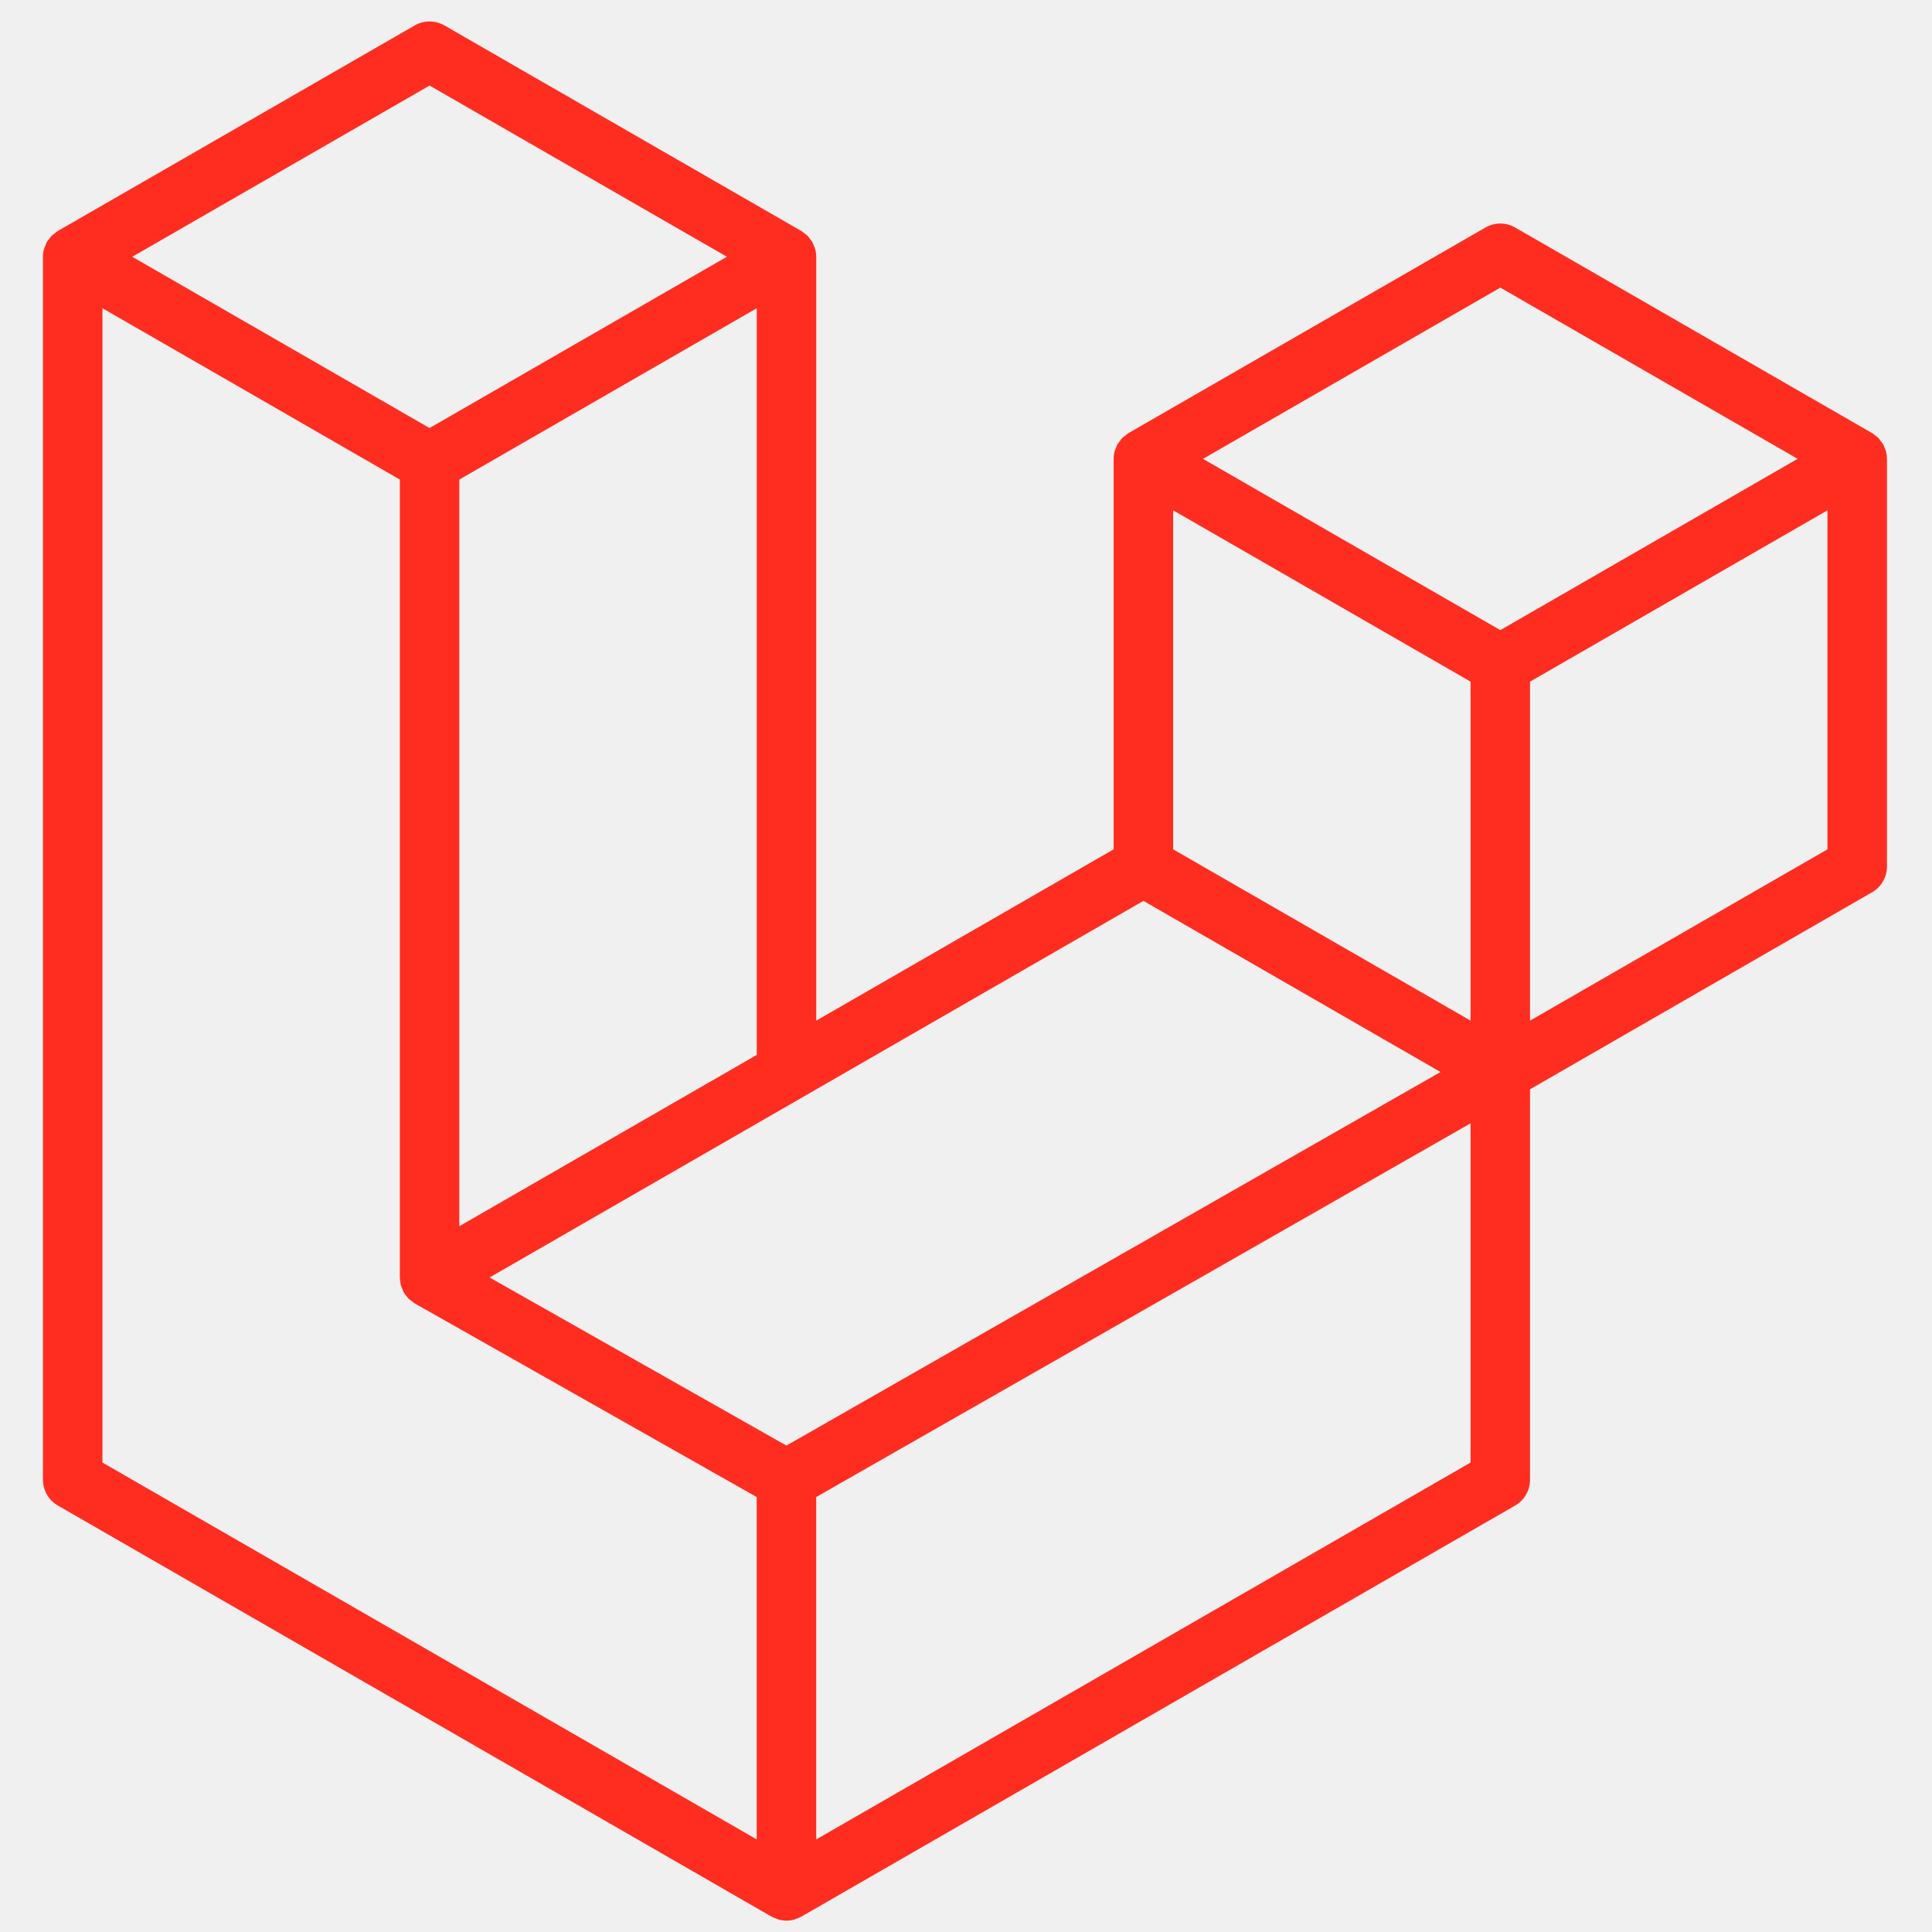
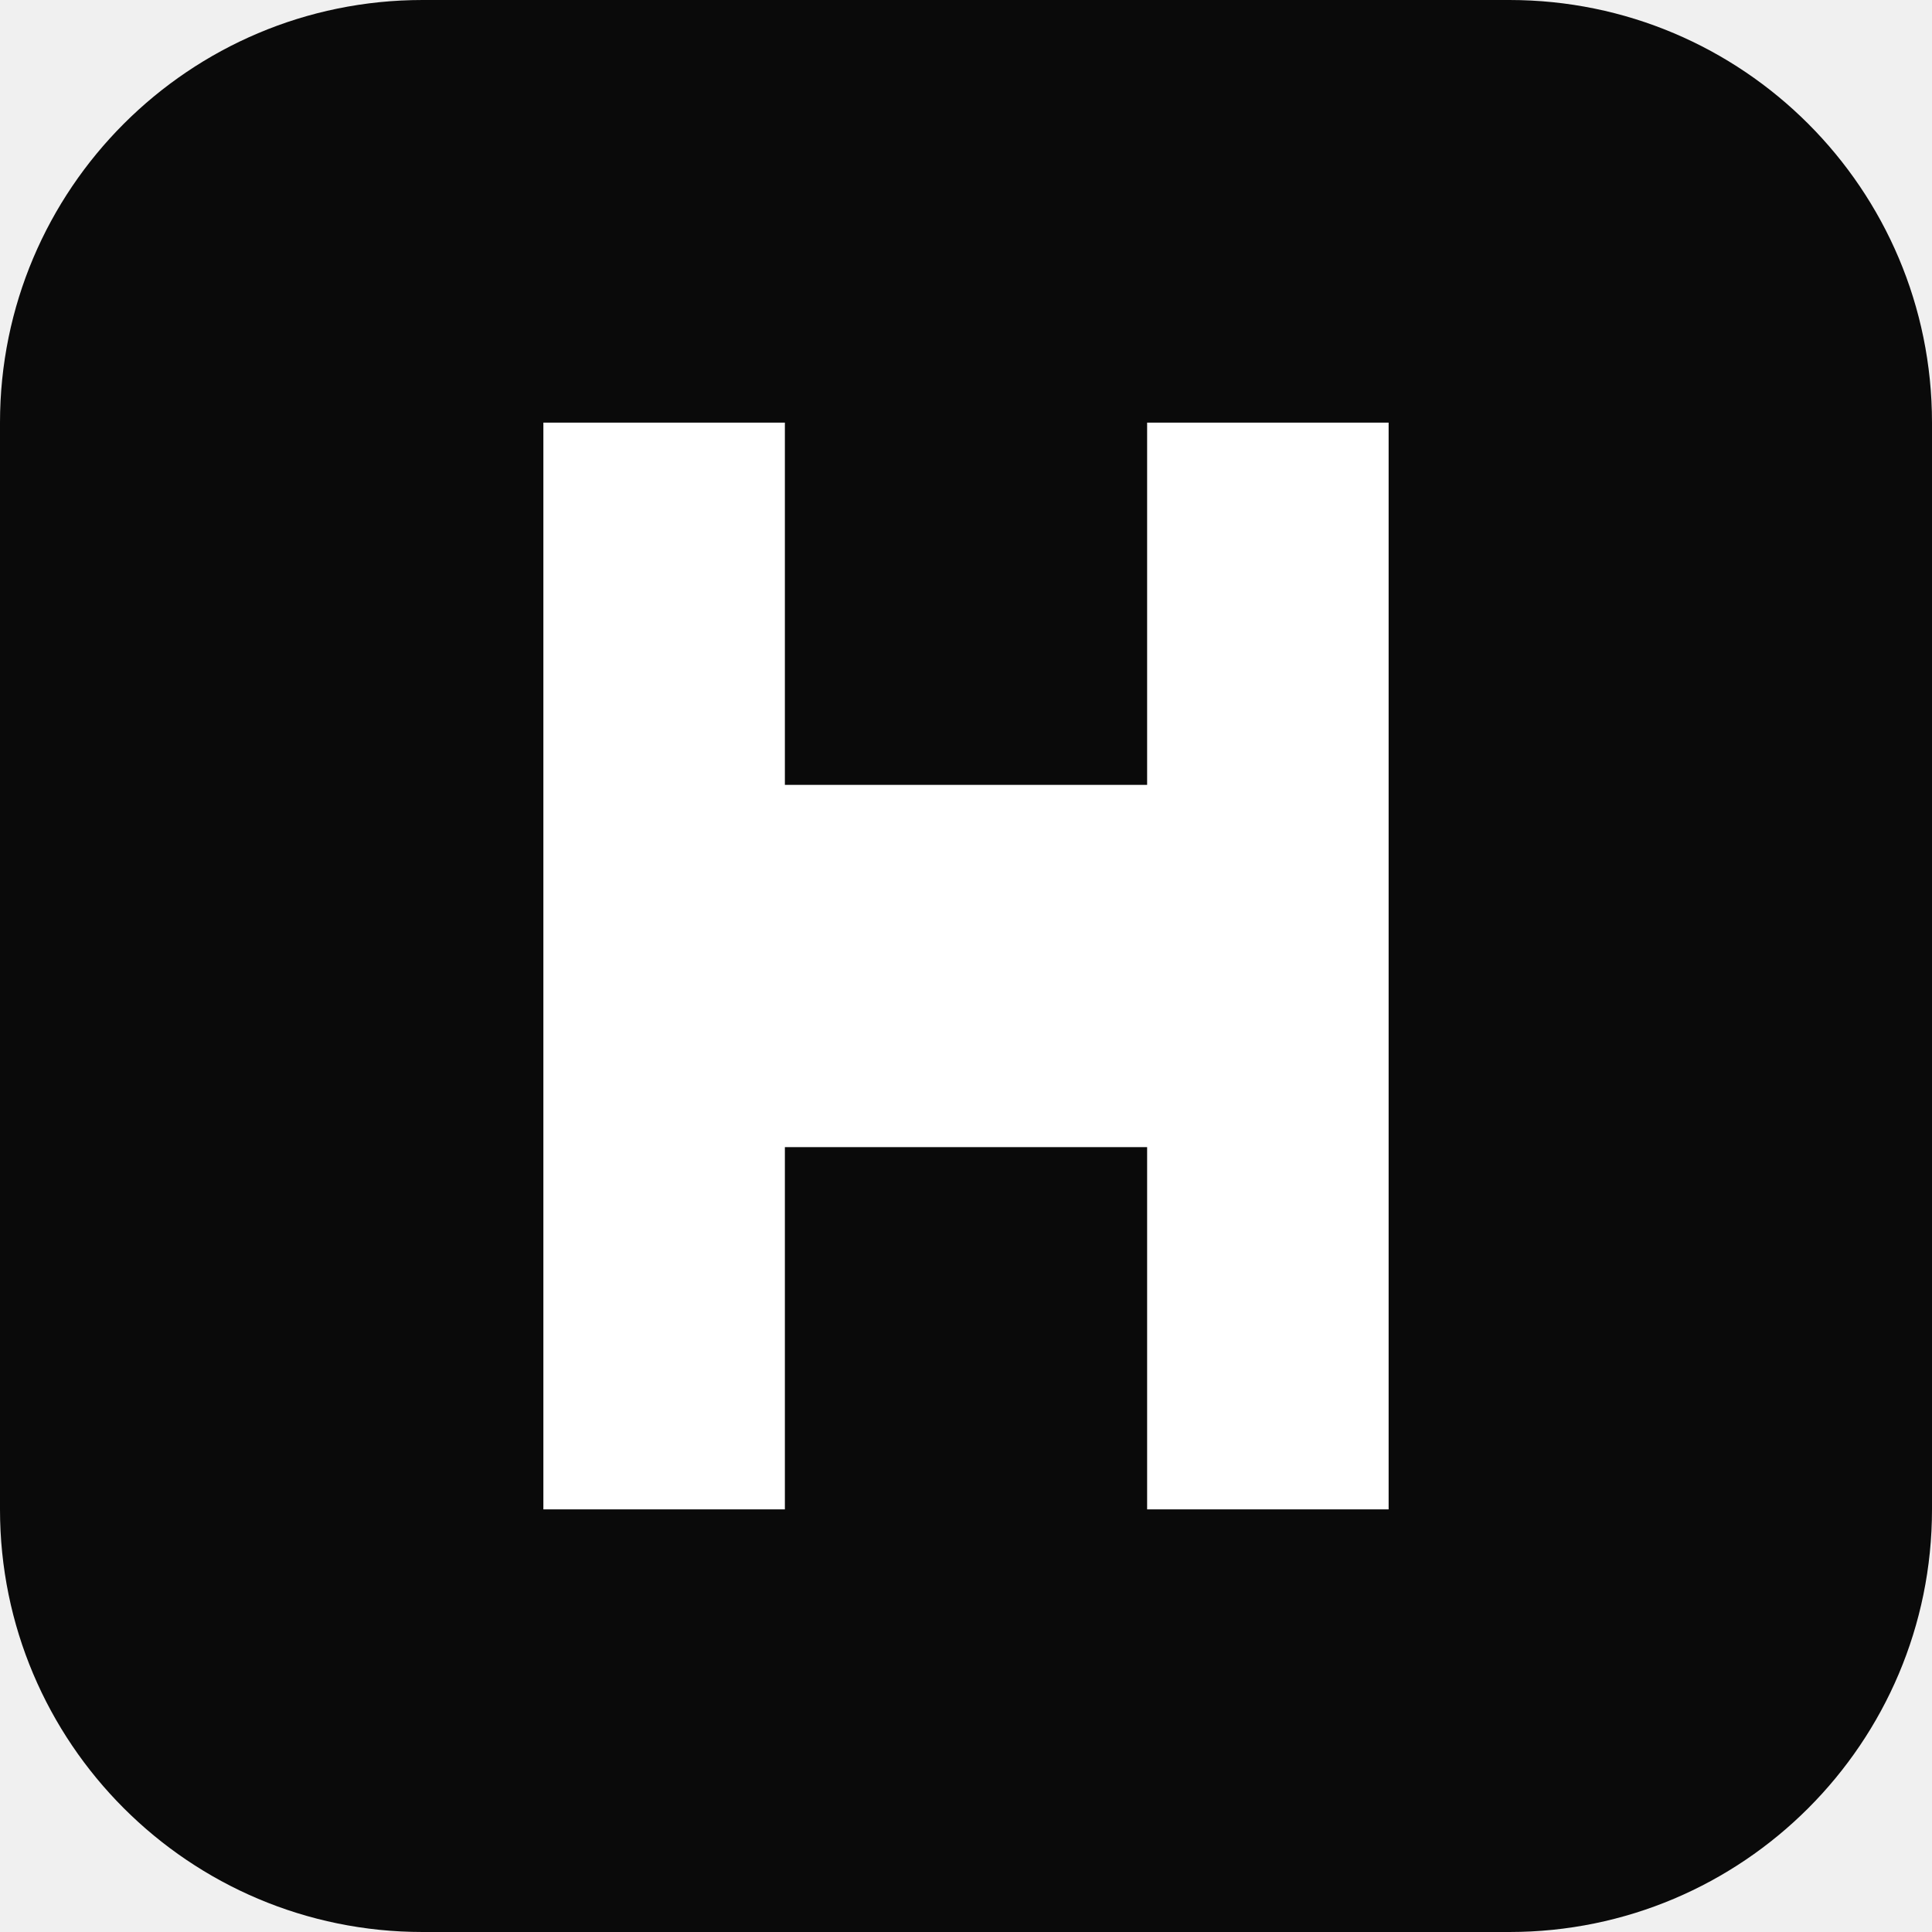
- <svg xmlns="http://www.w3.org/2000/svg" width="166" height="166" viewBox="0 0 166 166" fill="none">
-   <path fill-rule="evenodd" clip-rule="evenodd" d="M162.041 38.759C162.099 38.977 162.129 39.201 162.13 39.426V74.452C162.13 74.902 162.011 75.344 161.786 75.733C161.561 76.122 161.237 76.444 160.847 76.668L131.462 93.594V127.141C131.462 128.054 130.977 128.897 130.186 129.357L68.847 164.683C68.707 164.763 68.554 164.814 68.401 164.868C68.343 164.887 68.289 164.922 68.228 164.938C67.8 165.051 67.349 165.051 66.92 164.938C66.85 164.919 66.786 164.881 66.719 164.855C66.579 164.804 66.432 164.76 66.298 164.683L4.972 129.357C4.583 129.133 4.259 128.81 4.034 128.421C3.808 128.032 3.69 127.591 3.689 127.141L3.689 22.063C3.689 21.834 3.721 21.61 3.779 21.393C3.798 21.32 3.843 21.253 3.868 21.179C3.916 21.045 3.961 20.908 4.031 20.783C4.079 20.7 4.149 20.633 4.206 20.557C4.28 20.454 4.347 20.349 4.433 20.26C4.506 20.186 4.602 20.132 4.685 20.068C4.778 19.992 4.861 19.909 4.966 19.848L35.633 2.185C36.022 1.961 36.462 1.844 36.91 1.844C37.358 1.844 37.798 1.961 38.186 2.185L68.851 19.848H68.857C68.959 19.912 69.045 19.992 69.138 20.065C69.221 20.129 69.313 20.186 69.387 20.257C69.476 20.349 69.54 20.454 69.616 20.557C69.671 20.633 69.744 20.7 69.789 20.783C69.862 20.911 69.904 21.045 69.955 21.179C69.98 21.253 70.025 21.32 70.044 21.396C70.103 21.614 70.133 21.838 70.133 22.063V87.694L95.686 72.974V39.423C95.686 39.2 95.718 38.973 95.775 38.759C95.798 38.683 95.839 38.615 95.865 38.542C95.916 38.408 95.96 38.271 96.031 38.146C96.079 38.063 96.149 37.996 96.203 37.92C96.279 37.818 96.343 37.712 96.433 37.623C96.506 37.549 96.599 37.495 96.681 37.431C96.777 37.355 96.86 37.272 96.962 37.211L127.633 19.548C128.021 19.324 128.461 19.206 128.91 19.206C129.358 19.206 129.798 19.324 130.186 19.548L160.85 37.211C160.959 37.275 161.042 37.355 161.137 37.428C161.217 37.492 161.31 37.549 161.383 37.62C161.473 37.712 161.536 37.818 161.613 37.92C161.67 37.996 161.741 38.063 161.785 38.146C161.859 38.271 161.9 38.408 161.951 38.542C161.98 38.615 162.021 38.683 162.041 38.759ZM157.018 72.974V43.848L146.287 50.028L131.462 58.568V87.694L157.021 72.974H157.018ZM126.354 125.663V96.518L111.771 104.85L70.13 128.626V158.046L126.354 125.663ZM8.801 26.485V125.663L65.018 158.043V128.629L35.649 112L35.64 111.994L35.627 111.988C35.528 111.93 35.445 111.847 35.353 111.777C35.273 111.713 35.18 111.662 35.11 111.592L35.104 111.582C35.021 111.502 34.963 111.403 34.893 111.314C34.829 111.228 34.753 111.154 34.702 111.065L34.699 111.055C34.641 110.96 34.606 110.845 34.565 110.736C34.523 110.64 34.469 110.551 34.443 110.449C34.411 110.328 34.405 110.197 34.392 110.072C34.379 109.976 34.354 109.881 34.354 109.785V109.778V41.205L19.532 32.662L8.801 26.485ZM36.913 7.35L11.364 22.063L36.907 36.777L62.453 22.06L36.907 7.35H36.913ZM50.2 99.174L65.022 90.637V26.485L54.291 32.665L39.466 41.205V105.357L50.2 99.174ZM128.91 24.713L103.363 39.426L128.91 54.14L154.453 39.423L128.91 24.713ZM126.354 58.568L111.529 50.028L100.798 43.848V72.974L115.619 81.511L126.354 87.694V58.568ZM67.571 124.205L105.042 102.803L123.772 92.109L98.245 77.405L68.854 94.334L42.066 109.762L67.571 124.205Z" fill="#FF2D20" />
+ <svg xmlns="http://www.w3.org/2000/svg" width="32" height="32" viewBox="0 0 32 32" fill="none">
+   <rect width="32" height="32" rx="7" fill="#0A0A0A" />
+   <path d="M9 7h4v6h6V7h4v18h-4v-6H13v6H9z" fill="#FFFFFF" />
</svg>
